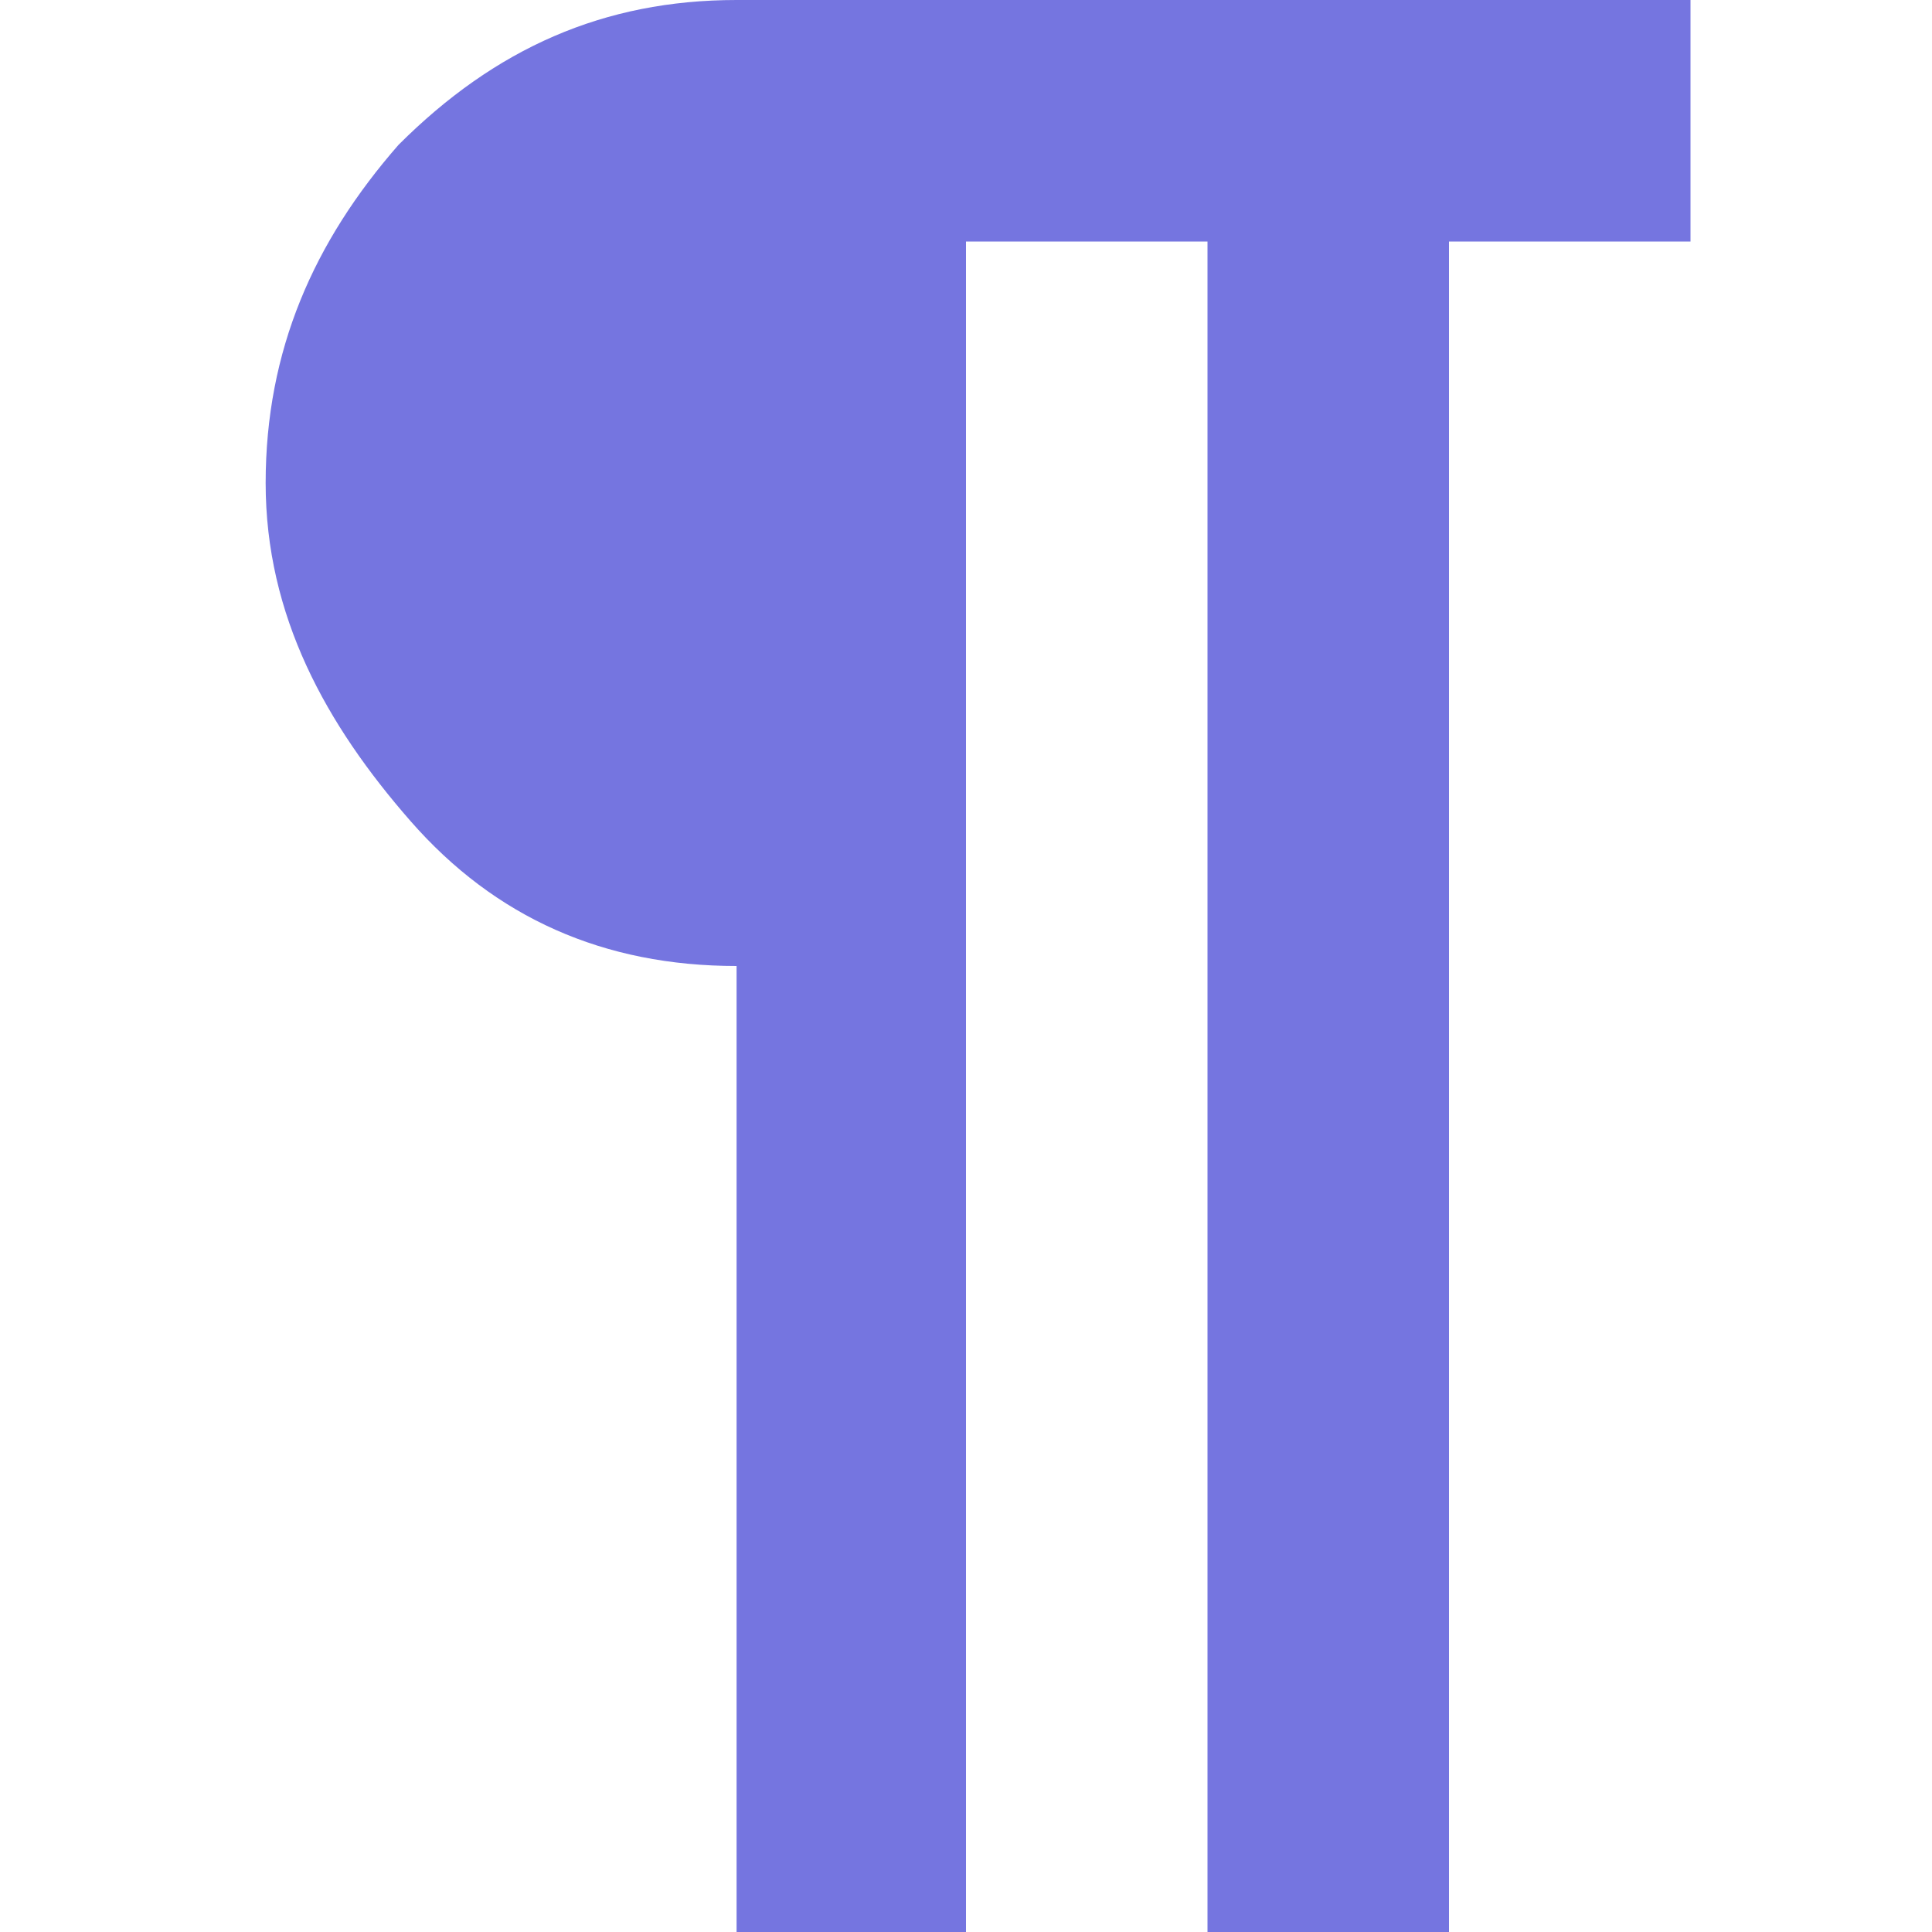
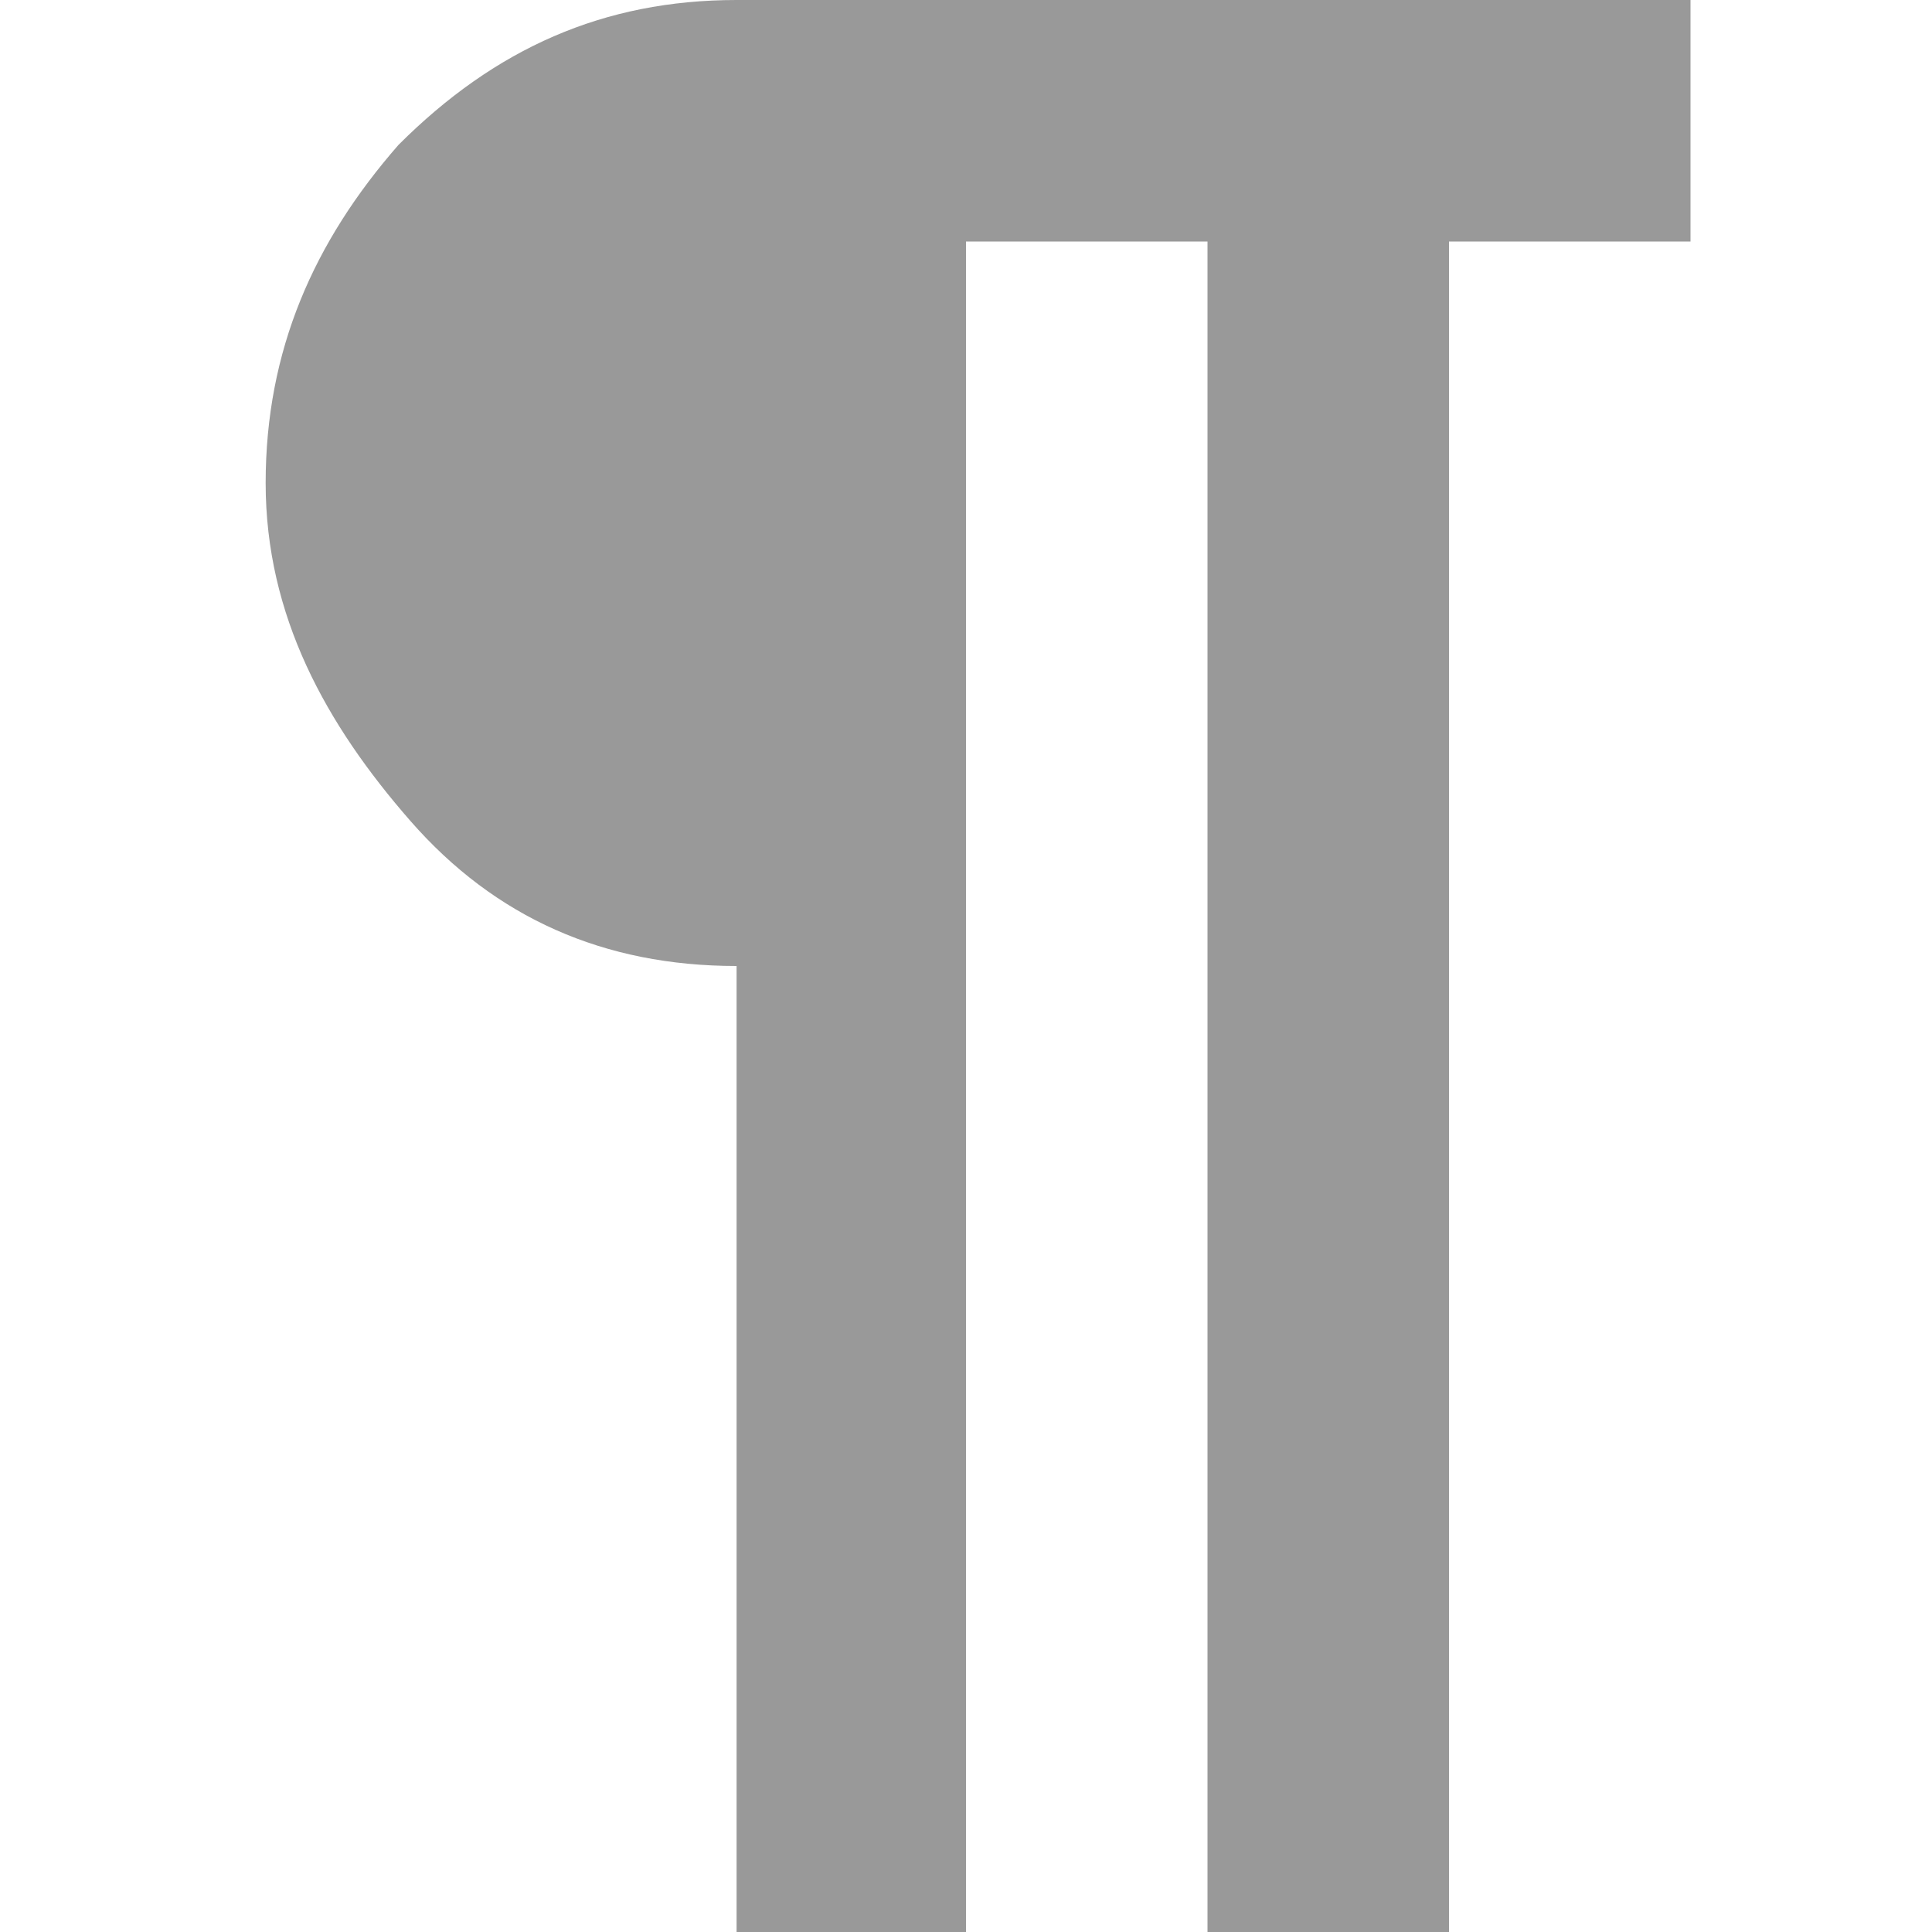
<svg xmlns="http://www.w3.org/2000/svg" width="16" height="16" viewBox="-2.2 0 16 16" preserveAspectRatio="xMinYMid meet" overflow="visible" enable-background="new -2.2 0 16 16">
-   <path d="M3.9 0h7.9v2h-2v14h-2V2h-2v14H3.9V8c-1.1 0-2-.4-2.7-1.2S0 5.1 0 4c0-1.1.4-2 1.1-2.8C1.9.4 2.8 0 3.9 0z" fill="#7575E0" />
+   <path d="M3.9 0h7.9v2h-2v14h-2V2h-2v14H3.9V8c-1.1 0-2-.4-2.7-1.2S0 5.1 0 4c0-1.1.4-2 1.1-2.8C1.9.4 2.8 0 3.9 0z" fill="#999999" />
</svg>
